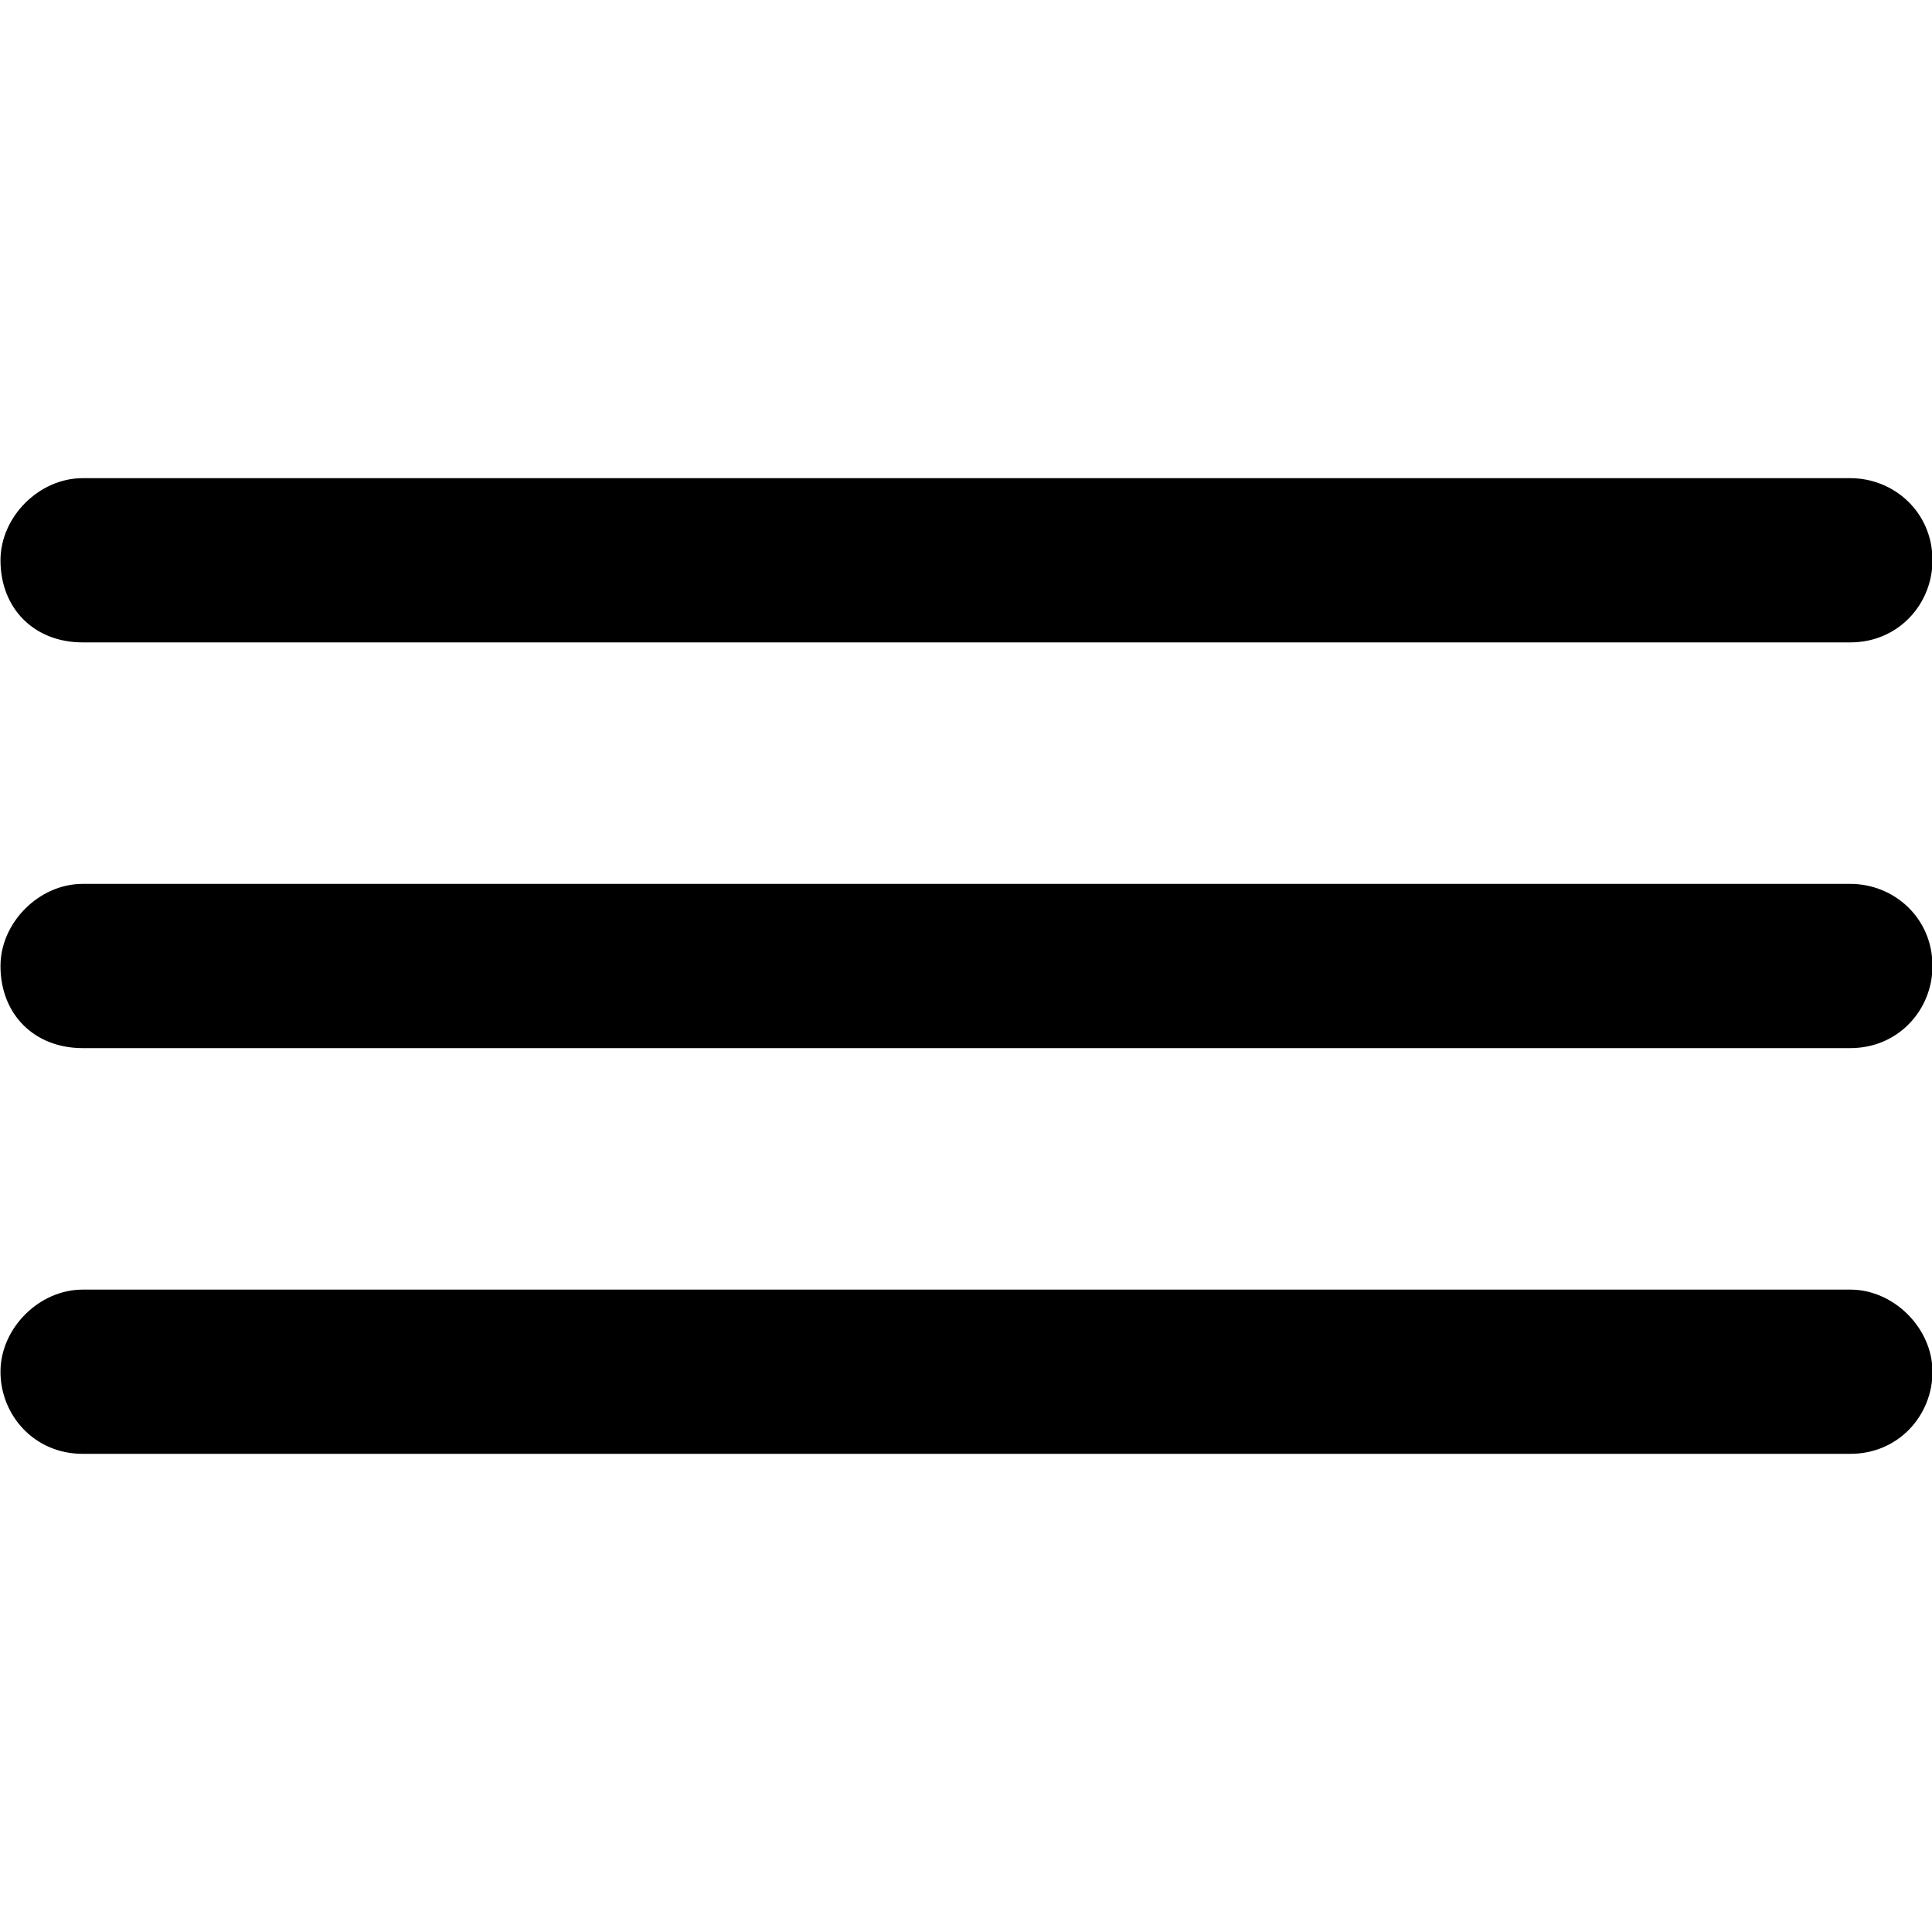
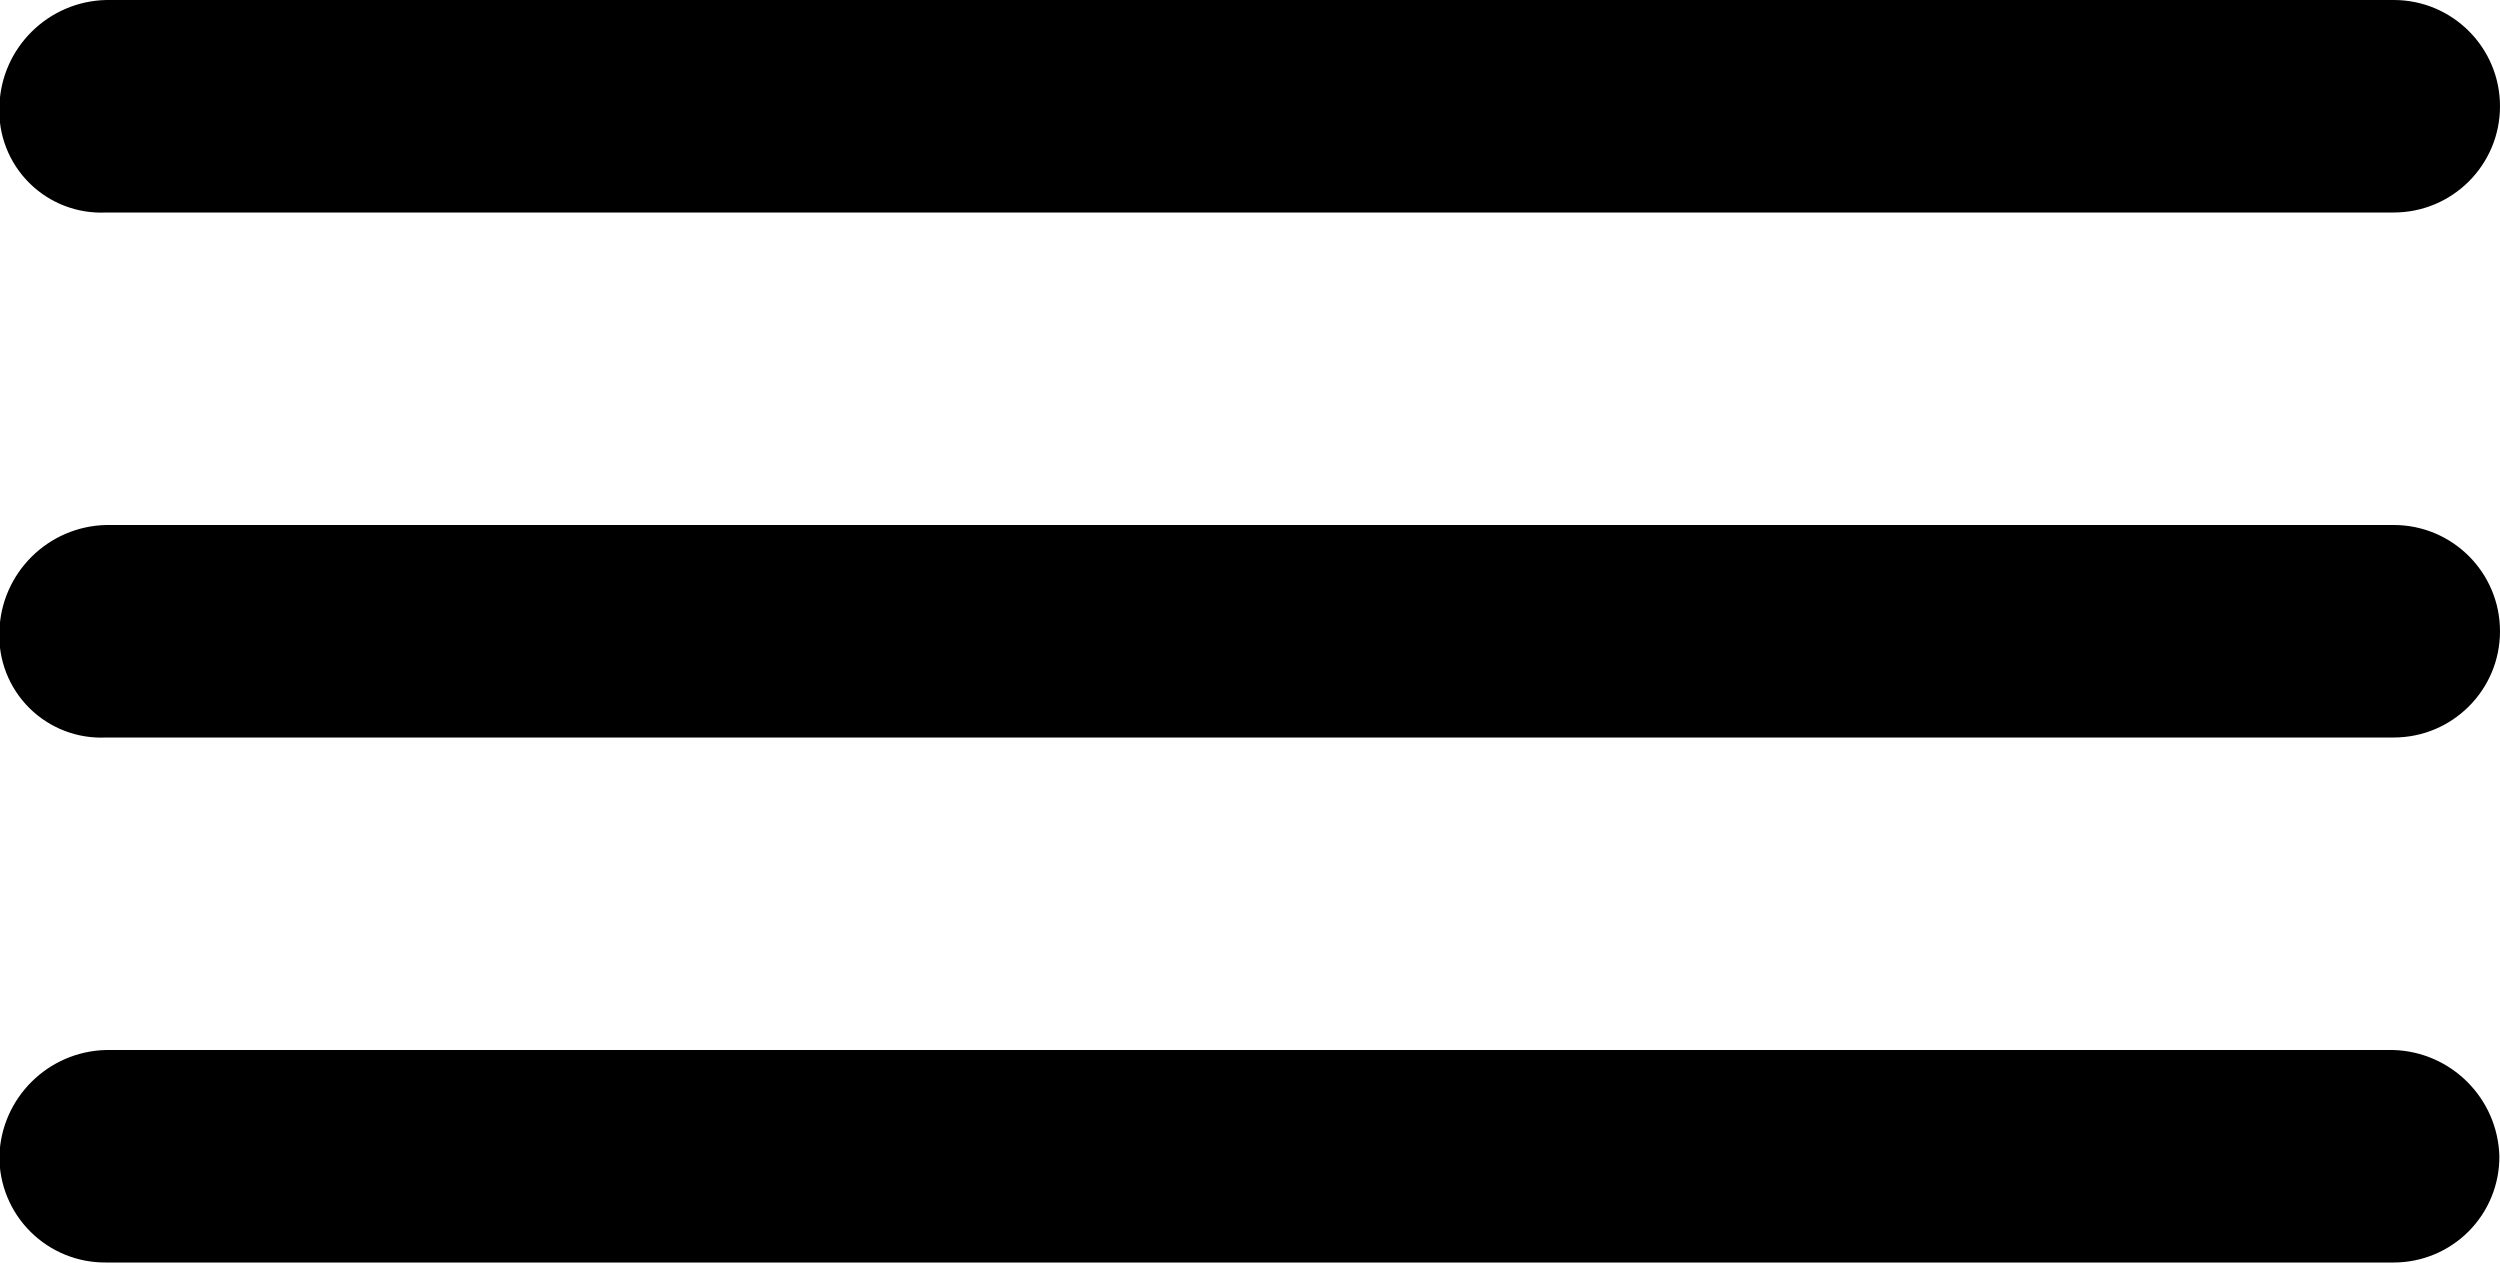
- <svg xmlns="http://www.w3.org/2000/svg" version="1.1" id="Layer_1" x="0px" y="0px" viewBox="0 0 40 40" style="enable-background:new 0 0 40 40;" xml:space="preserve">
-   <g id="Regular-S_00000040542999819279859970000017124366148186355867_" transform="matrix(1 0 0 1 1401.11 696)">
-     <path d="M-1399.4-665.9h36.6c1,0,1.7-0.8,1.7-1.7s-0.8-1.7-1.7-1.7h-36.6c-0.9,0-1.7,0.8-1.7,1.7S-1400.4-665.9-1399.4-665.9z    M-1399.4-674.3h36.6c1,0,1.7-0.8,1.7-1.7c0-1-0.8-1.7-1.7-1.7h-36.6c-0.9,0-1.7,0.8-1.7,1.7   C-1401.1-675-1400.4-674.3-1399.4-674.3z M-1399.4-682.7h36.6c1,0,1.7-0.8,1.7-1.7c0-1-0.8-1.7-1.7-1.7h-36.6   c-0.9,0-1.7,0.8-1.7,1.7C-1401.1-683.4-1400.4-682.7-1399.4-682.7z" />
+ <svg xmlns="http://www.w3.org/2000/svg" id="Layer_1" data-name="Layer 1" viewBox="0 0 40 20.2">
+   <g id="Regular-S">
+     <path d="M1.71,30.1h36.6A1.69,1.69,0,0,0,40,28.4a1.75,1.75,0,0,0-1.7-1.7H1.71A1.75,1.75,0,0,0,0,28.4,1.69,1.69,0,0,0,1.71,30.1Zm0-8.4h36.6a1.7,1.7,0,0,0,0-3.4H1.71A1.75,1.75,0,0,0,0,20,1.63,1.63,0,0,0,1.71,21.7Zm0-8.4h36.6a1.7,1.7,0,0,0,0-3.4H1.71A1.75,1.75,0,0,0,0,11.6,1.63,1.63,0,0,0,1.71,13.3Z" transform="translate(-0.01 -9.9)" />
  </g>
</svg>
